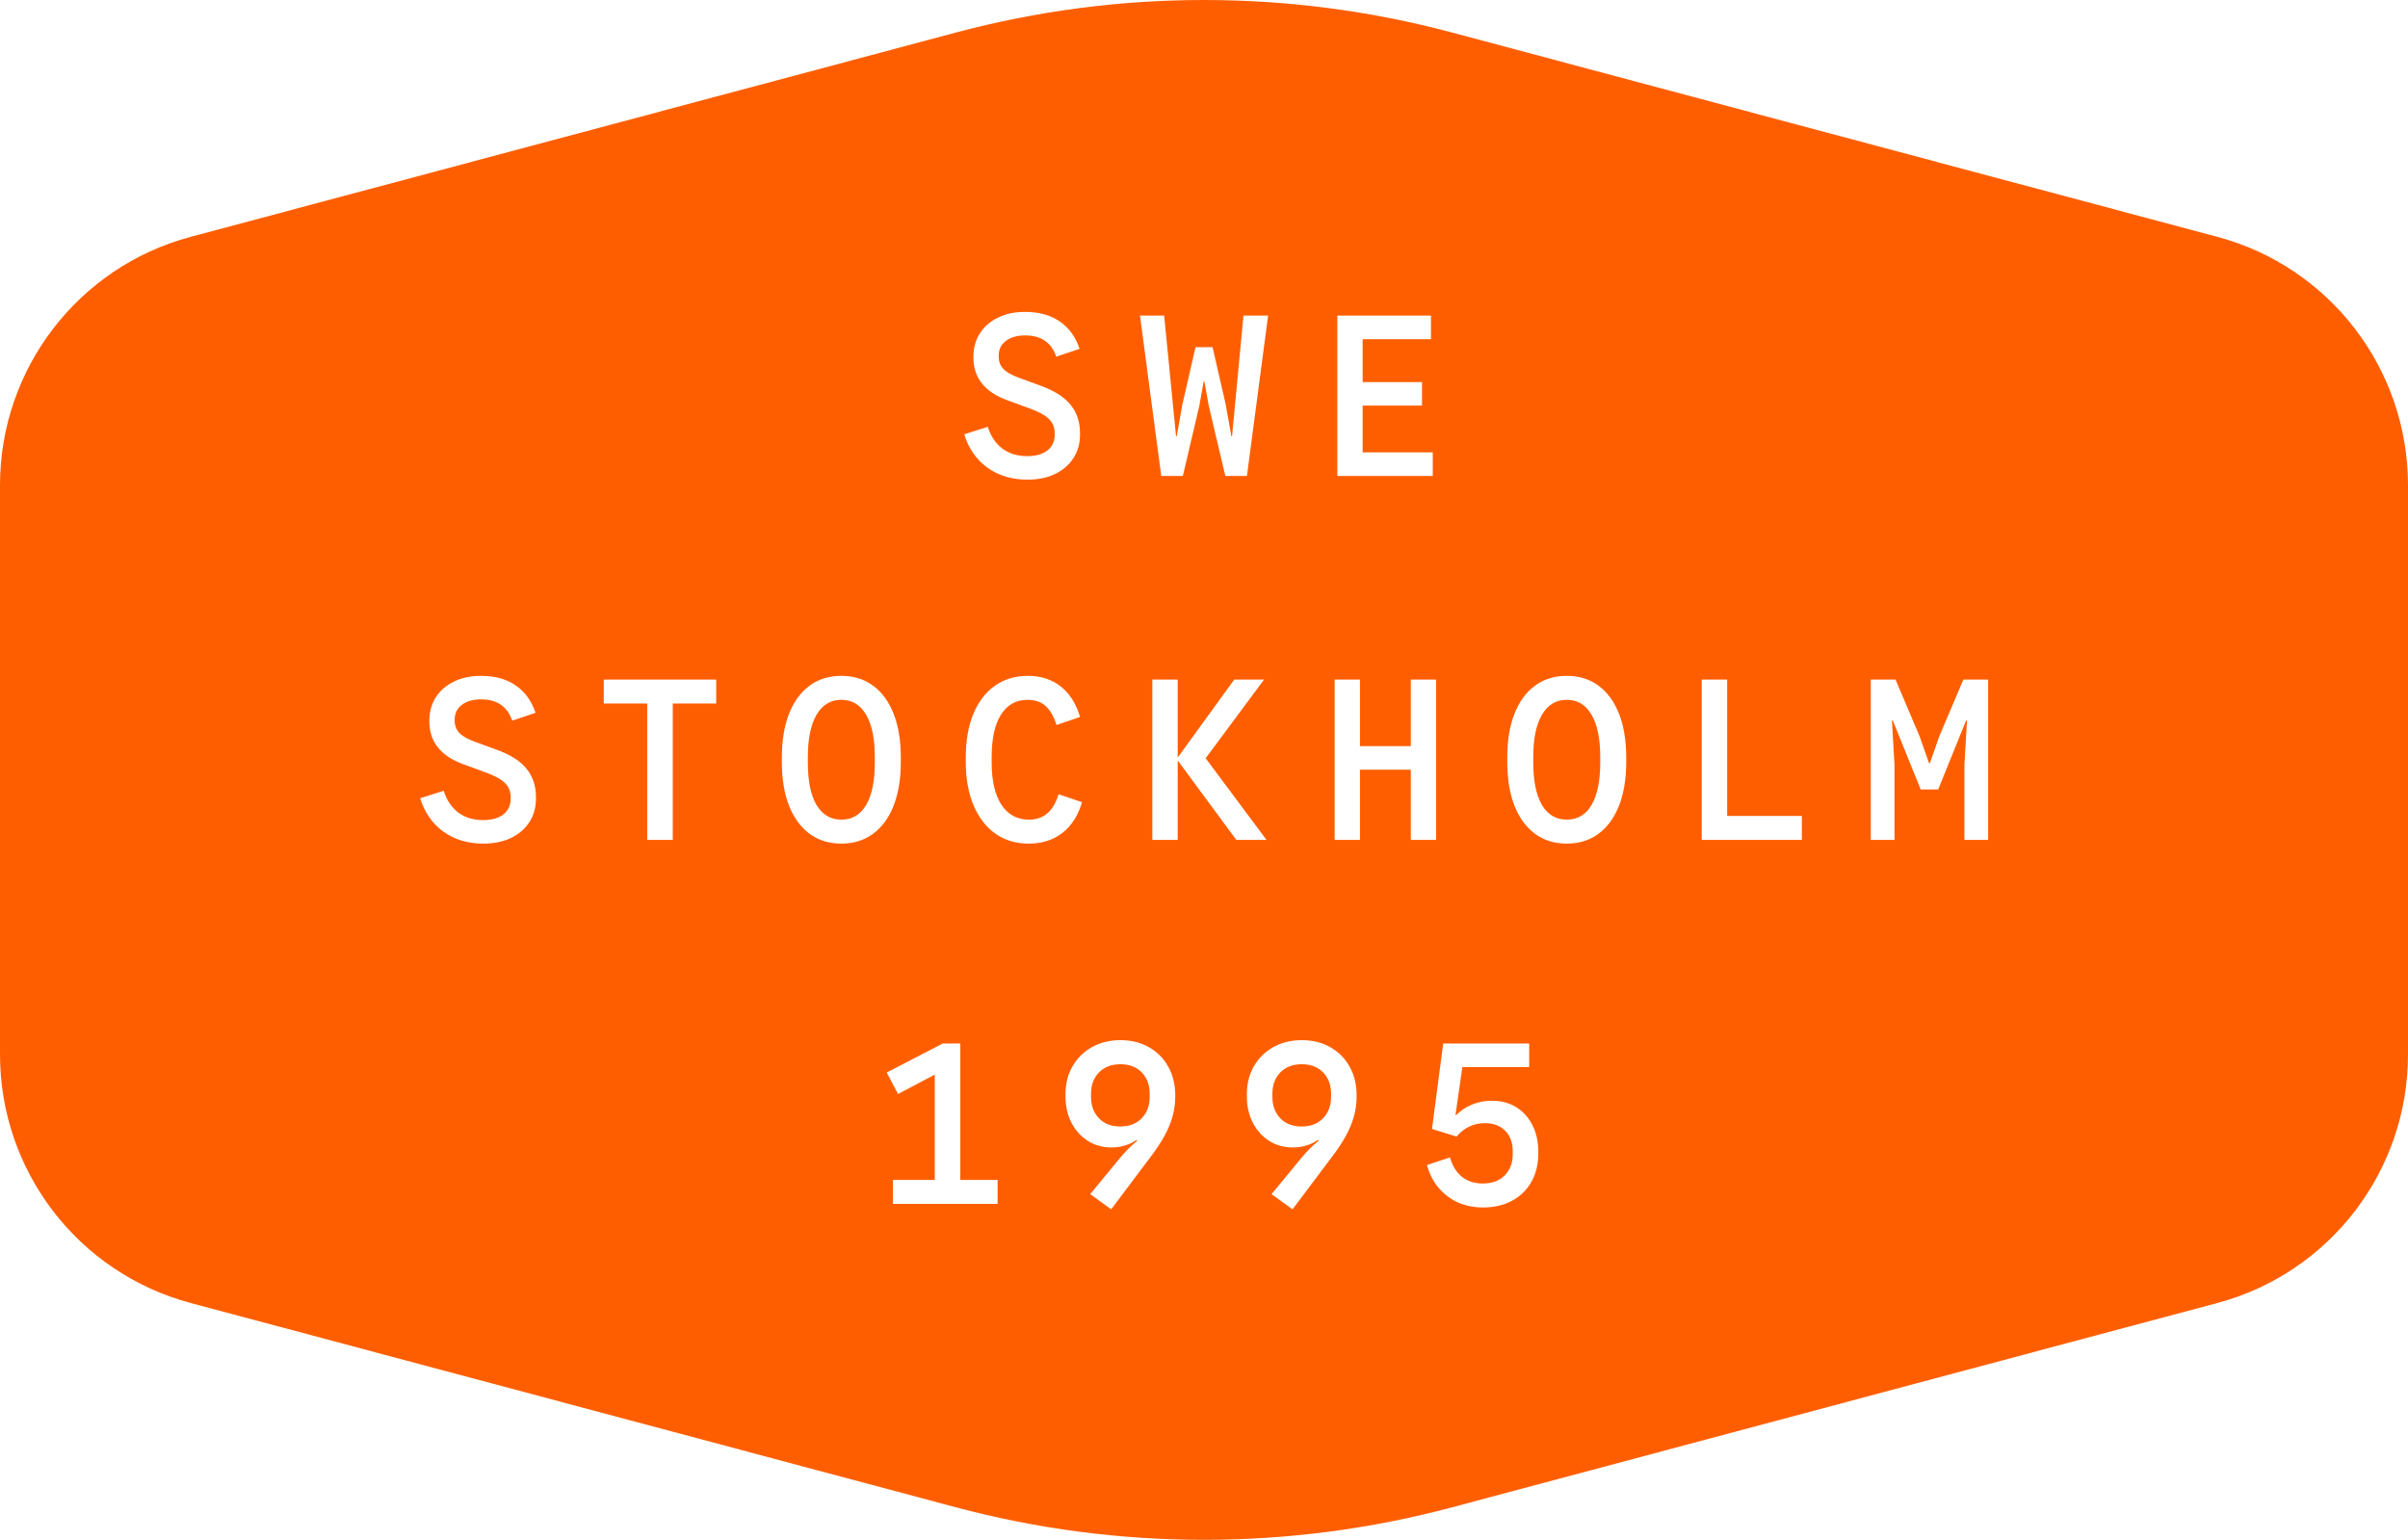
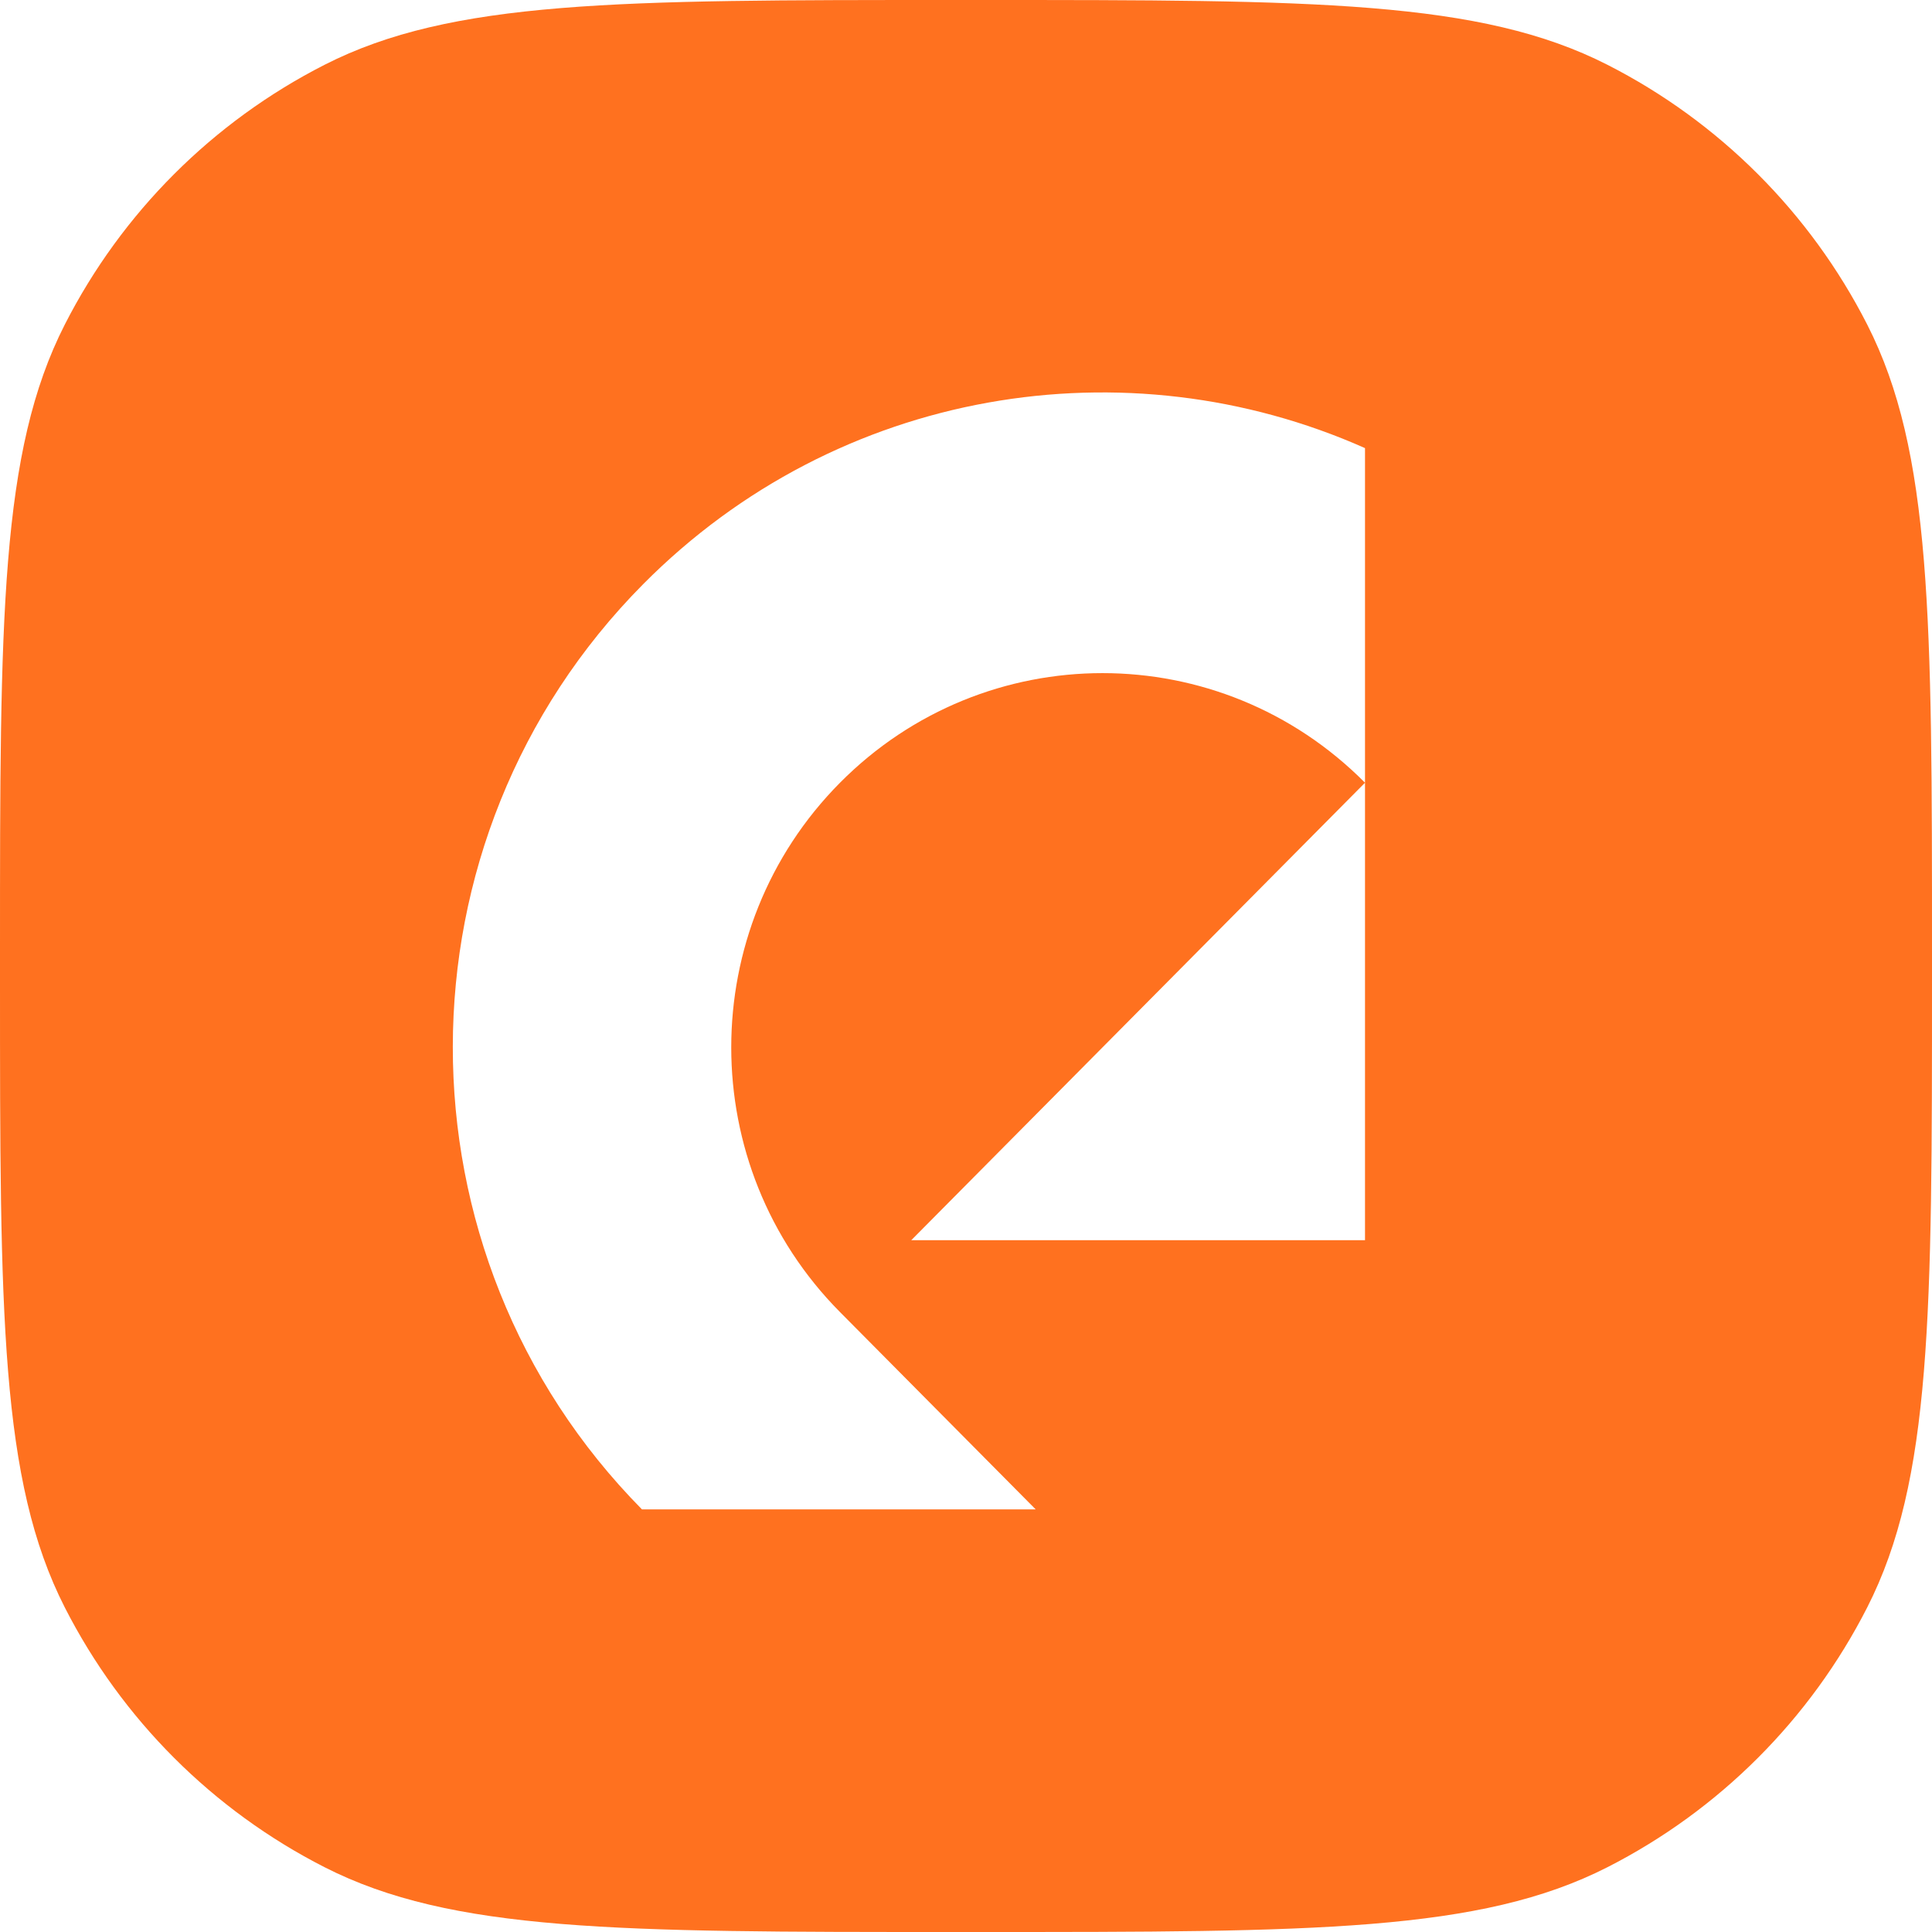
- <svg xmlns="http://www.w3.org/2000/svg" width="172" height="110" viewBox="0 0 172 110" fill="none">
-   <path d="M80.034 76.024C80.669 76.024 81.176 76.219 81.555 76.608C81.933 76.998 82.122 77.507 82.122 78.136V78.351C82.122 78.981 81.93 79.493 81.546 79.888C81.167 80.277 80.658 80.472 80.019 80.472C79.384 80.472 78.877 80.277 78.498 79.888C78.12 79.493 77.931 78.981 77.931 78.351V78.136C77.931 77.507 78.12 76.998 78.498 76.608C78.882 76.219 79.394 76.024 80.034 76.024Z" fill="#FF5E00" />
-   <path d="M92.988 76.024C93.623 76.024 94.129 76.219 94.508 76.608C94.886 76.998 95.076 77.506 95.076 78.136V78.351C95.076 78.981 94.884 79.493 94.5 79.888C94.121 80.277 93.612 80.472 92.972 80.472C92.337 80.472 91.831 80.277 91.452 79.888C91.074 79.493 90.884 78.981 90.884 78.351V78.136C90.884 77.507 91.074 76.998 91.452 76.608C91.836 76.219 92.348 76.024 92.988 76.024Z" fill="#FF5E00" />
-   <path d="M60.096 49.992C60.864 49.992 61.453 50.346 61.863 51.056C62.279 51.76 62.487 52.766 62.487 54.072V54.471C62.487 55.783 62.283 56.792 61.872 57.496C61.461 58.2 60.869 58.552 60.096 58.552C59.328 58.552 58.735 58.2 58.319 57.496C57.909 56.792 57.704 55.783 57.704 54.471V54.072C57.704 52.766 57.912 51.76 58.328 51.056C58.744 50.346 59.333 49.992 60.096 49.992Z" fill="#FF5E00" />
-   <path d="M111.91 49.992C112.678 49.992 113.268 50.346 113.679 51.056C114.095 51.76 114.303 52.766 114.303 54.072V54.471C114.303 55.783 114.097 56.792 113.687 57.496C113.276 58.2 112.683 58.552 111.91 58.552C111.142 58.551 110.551 58.2 110.135 57.496C109.724 56.792 109.519 55.783 109.519 54.471V54.072C109.519 52.766 109.727 51.76 110.143 51.056C110.558 50.346 111.148 49.992 111.91 49.992Z" fill="#FF5E00" />
-   <path fill-rule="evenodd" clip-rule="evenodd" d="M68.272 2.326C79.888 -0.775 92.112 -0.775 103.728 2.326L158.381 16.919C166.412 19.063 172 26.346 172 34.669V75.331C172 83.653 166.412 90.936 158.381 93.081L103.728 107.674C92.112 110.775 79.888 110.775 68.272 107.674L13.619 93.081C5.588 90.936 8.81599e-05 83.653 0 75.331V34.669C8.93554e-05 26.346 5.588 19.063 13.619 16.919L68.272 2.326ZM80.034 74.304C79.272 74.304 78.594 74.469 78.002 74.8C77.41 75.13 76.946 75.587 76.61 76.168C76.274 76.749 76.106 77.416 76.106 78.168V78.304C76.106 79.007 76.245 79.634 76.522 80.183C76.805 80.733 77.192 81.168 77.683 81.488C78.178 81.808 78.749 81.968 79.394 81.968C80.066 81.968 80.664 81.789 81.186 81.431L81.227 81.496C80.997 81.683 80.781 81.877 80.578 82.08C80.381 82.277 80.173 82.51 79.954 82.776L77.874 85.304L79.37 86.391L82.122 82.727C82.565 82.151 82.92 81.618 83.186 81.128C83.453 80.637 83.644 80.168 83.762 79.72C83.884 79.272 83.946 78.819 83.946 78.36V78.232C83.946 77.464 83.778 76.784 83.442 76.192C83.112 75.6 82.653 75.138 82.066 74.808C81.48 74.472 80.802 74.304 80.034 74.304ZM92.988 74.304C92.226 74.304 91.548 74.469 90.956 74.8C90.364 75.13 89.9 75.587 89.564 76.168C89.228 76.749 89.061 77.416 89.061 78.168V78.304C89.061 79.007 89.198 79.634 89.476 80.183C89.758 80.733 90.145 81.168 90.636 81.488C91.132 81.808 91.703 81.968 92.348 81.968C93.02 81.968 93.617 81.789 94.14 81.431L94.18 81.496C93.951 81.683 93.735 81.877 93.532 82.08C93.335 82.277 93.127 82.51 92.908 82.776L90.828 85.304L92.324 86.391L95.076 82.727C95.519 82.152 95.873 81.618 96.14 81.128C96.406 80.637 96.599 80.168 96.716 79.72C96.838 79.272 96.9 78.819 96.9 78.36V78.232C96.9 77.465 96.732 76.784 96.397 76.192C96.066 75.6 95.607 75.138 95.02 74.808C94.434 74.472 93.756 74.304 92.988 74.304ZM102.286 80.648L104.038 81.192C104.305 80.878 104.606 80.64 104.941 80.48C105.283 80.315 105.659 80.232 106.069 80.232C106.672 80.232 107.152 80.414 107.51 80.776C107.872 81.139 108.054 81.624 108.054 82.232V82.448C108.054 83.083 107.859 83.591 107.47 83.975C107.086 84.354 106.569 84.544 105.918 84.544C105.326 84.544 104.827 84.384 104.422 84.064C104.022 83.739 103.74 83.277 103.574 82.68L101.926 83.224C102.096 83.853 102.371 84.394 102.75 84.847C103.134 85.301 103.595 85.651 104.134 85.896C104.672 86.136 105.27 86.256 105.926 86.256C106.72 86.256 107.414 86.096 108.006 85.776C108.598 85.456 109.057 85.007 109.382 84.431C109.712 83.85 109.878 83.173 109.878 82.4V82.263C109.878 81.544 109.737 80.912 109.454 80.368C109.177 79.819 108.79 79.392 108.294 79.088C107.798 78.784 107.221 78.632 106.565 78.632C106.064 78.632 105.598 78.72 105.166 78.896C104.734 79.067 104.35 79.32 104.014 79.656L103.966 79.639L104.454 76.224H109.229V74.544H103.086L102.286 80.648ZM67.337 74.544L63.337 76.616L64.144 78.152L66.769 76.767V84.288H63.784V86H71.257V84.288H68.593V74.544H67.337ZM34.356 48.28C33.626 48.28 32.982 48.416 32.428 48.688C31.873 48.955 31.441 49.328 31.132 49.807C30.823 50.288 30.668 50.848 30.668 51.488V51.536C30.668 52.986 31.476 54.005 33.092 54.592L34.66 55.168C35.316 55.403 35.783 55.656 36.06 55.928C36.338 56.2 36.477 56.539 36.477 56.944V57.048C36.477 57.528 36.303 57.904 35.956 58.176C35.609 58.448 35.127 58.584 34.508 58.584C33.809 58.584 33.22 58.405 32.74 58.048C32.26 57.69 31.911 57.171 31.692 56.488L30.013 57.024C30.221 57.701 30.538 58.282 30.964 58.767C31.39 59.247 31.905 59.618 32.508 59.88C33.116 60.136 33.788 60.264 34.524 60.264C35.276 60.264 35.932 60.131 36.492 59.864C37.057 59.592 37.498 59.214 37.812 58.728C38.127 58.243 38.284 57.677 38.284 57.032V56.968C38.284 56.146 38.06 55.464 37.612 54.92C37.17 54.37 36.468 53.92 35.508 53.568L33.933 52.992C33.416 52.806 33.042 52.595 32.812 52.36C32.589 52.12 32.477 51.827 32.477 51.48V51.4C32.477 50.963 32.647 50.613 32.988 50.351C33.335 50.09 33.794 49.96 34.364 49.96C35.5 49.96 36.241 50.467 36.588 51.48L38.252 50.92C37.959 50.051 37.481 49.395 36.82 48.952C36.164 48.504 35.343 48.28 34.356 48.28ZM60.096 48.28C59.216 48.28 58.458 48.515 57.823 48.984C57.189 49.454 56.701 50.123 56.359 50.992C56.018 51.861 55.848 52.902 55.848 54.112V54.431C55.848 55.637 56.018 56.677 56.359 57.552C56.701 58.421 57.189 59.09 57.823 59.559C58.458 60.029 59.216 60.264 60.096 60.264C60.976 60.264 61.733 60.029 62.367 59.559C63.002 59.09 63.491 58.421 63.832 57.552C64.173 56.677 64.344 55.637 64.344 54.431V54.112C64.344 52.902 64.173 51.861 63.832 50.992C63.491 50.123 63.002 49.454 62.367 48.984C61.733 48.515 60.976 48.28 60.096 48.28ZM73.426 48.28C72.514 48.28 71.724 48.517 71.058 48.992C70.396 49.461 69.884 50.133 69.522 51.008C69.164 51.877 68.985 52.912 68.985 54.112V54.431C68.985 55.621 69.169 56.654 69.537 57.528C69.905 58.397 70.426 59.072 71.098 59.552C71.775 60.026 72.57 60.264 73.481 60.264C74.431 60.264 75.234 60.008 75.89 59.496C76.546 58.984 77.012 58.253 77.289 57.304L75.609 56.736C75.252 57.947 74.548 58.552 73.497 58.552C72.655 58.551 71.999 58.197 71.529 57.488C71.065 56.773 70.833 55.767 70.833 54.471V54.072C70.833 52.766 71.054 51.76 71.497 51.056C71.945 50.346 72.578 49.992 73.394 49.992C73.921 49.992 74.349 50.136 74.674 50.424C75.004 50.712 75.269 51.168 75.466 51.792L77.145 51.216C76.863 50.261 76.401 49.533 75.762 49.032C75.122 48.531 74.343 48.28 73.426 48.28ZM111.91 48.28C111.03 48.28 110.273 48.515 109.639 48.984C109.004 49.454 108.516 50.123 108.175 50.992C107.833 51.861 107.663 52.901 107.663 54.112V54.431C107.663 55.637 107.834 56.677 108.175 57.552C108.516 58.421 109.004 59.09 109.639 59.559C110.273 60.029 111.03 60.264 111.91 60.264C112.79 60.264 113.548 60.029 114.183 59.559C114.817 59.09 115.305 58.421 115.646 57.552C115.988 56.677 116.158 55.637 116.158 54.431V54.112C116.158 52.901 115.988 51.861 115.646 50.992C115.305 50.123 114.817 49.454 114.183 48.984C113.548 48.515 112.79 48.28 111.91 48.28ZM43.126 50.256H46.23V60H48.054V50.256H51.158V48.544H43.126V50.256ZM82.308 60H84.123V54.323L88.308 60H90.467L86.119 54.167L90.291 48.544H88.163L84.123 54.115V48.544H82.308V60ZM95.333 60H97.141V54.984H100.772V60H102.581V48.544H100.772V53.304H97.141V48.544H95.333V60ZM121.553 60H128.704V58.288H123.368V48.544H121.553V60ZM133.626 60H135.322V54.672L135.139 51.471H135.202L137.194 56.4H138.442L140.435 51.471H140.498L140.314 54.672V60H142.01V48.544H140.242L138.53 52.576L137.851 54.512H137.786L137.106 52.576L135.395 48.544H133.626V60ZM73.218 22.28C72.487 22.28 71.844 22.416 71.289 22.688C70.735 22.955 70.302 23.328 69.993 23.808C69.684 24.288 69.529 24.848 69.529 25.488V25.536C69.529 26.986 70.337 28.005 71.953 28.592L73.522 29.168C74.177 29.402 74.644 29.656 74.921 29.928C75.198 30.2 75.337 30.539 75.337 30.944V31.048C75.337 31.528 75.164 31.904 74.817 32.176C74.471 32.448 73.988 32.584 73.369 32.584C72.671 32.584 72.082 32.405 71.602 32.048C71.122 31.69 70.772 31.171 70.554 30.488L68.873 31.024C69.081 31.701 69.399 32.282 69.825 32.767C70.252 33.247 70.767 33.618 71.369 33.88C71.977 34.136 72.65 34.264 73.386 34.264C74.138 34.264 74.794 34.131 75.353 33.864C75.919 33.592 76.358 33.213 76.673 32.728C76.987 32.243 77.145 31.677 77.145 31.032V30.968C77.145 30.146 76.921 29.464 76.474 28.92C76.031 28.37 75.329 27.92 74.369 27.568L72.793 26.992C72.276 26.805 71.902 26.595 71.673 26.36C71.449 26.12 71.337 25.827 71.337 25.48V25.4C71.337 24.963 71.508 24.613 71.85 24.351C72.196 24.09 72.655 23.96 73.226 23.96C74.361 23.96 75.103 24.467 75.449 25.48L77.113 24.92C76.82 24.051 76.343 23.395 75.682 22.952C75.026 22.504 74.204 22.28 73.218 22.28ZM82.947 34H84.491L85.667 28.984L85.98 27.24H86.027L86.339 28.984L87.523 34H89.067L90.579 22.544H88.819L88.003 31.168H87.955L87.547 28.872L86.611 24.8H85.395L84.459 28.872L84.051 31.168H84.003L83.155 22.544H81.428L82.947 34ZM95.525 34H102.341V32.311H97.333V28.975H101.573V27.296H97.333V24.232H102.213V22.544H95.525V34Z" fill="#FF5E00" />
+ <svg xmlns="http://www.w3.org/2000/svg" width="120" height="120" viewBox="0 0 120 120" fill="none">
+   <path fill-rule="evenodd" clip-rule="evenodd" d="M60.923 0C81.602 0 91.942 3.91006e-05 99.84 4.024C106.787 7.564 112.436 13.213 115.976 20.16C120 28.058 120 38.398 120 59.077V60.923C120 81.602 120 91.942 115.976 99.84C112.436 106.787 106.787 112.436 99.84 115.976C91.942 120 81.602 120 60.923 120H59.077C38.398 120 28.058 120 20.16 115.976C13.213 112.436 7.564 106.787 4.024 99.84C3.91006e-05 91.942 0 81.602 0 60.923V59.077C0 38.398 3.91006e-05 28.058 4.024 20.16C7.564 13.213 13.213 7.564 20.16 4.024C28.058 3.91006e-05 38.398 0 59.077 0H60.923ZM84.783 27.833C69.986 21.249 52.067 24.066 39.943 36.289C24.209 52.152 24.186 77.856 39.872 93.749L64.328 93.75L52.172 81.493C43.168 72.415 43.168 57.696 52.173 48.617C61.178 39.539 75.778 39.539 84.783 48.617V27.833ZM56.6 77.031H84.783V48.617L56.6 77.031Z" fill="#FF711F" />
</svg>
